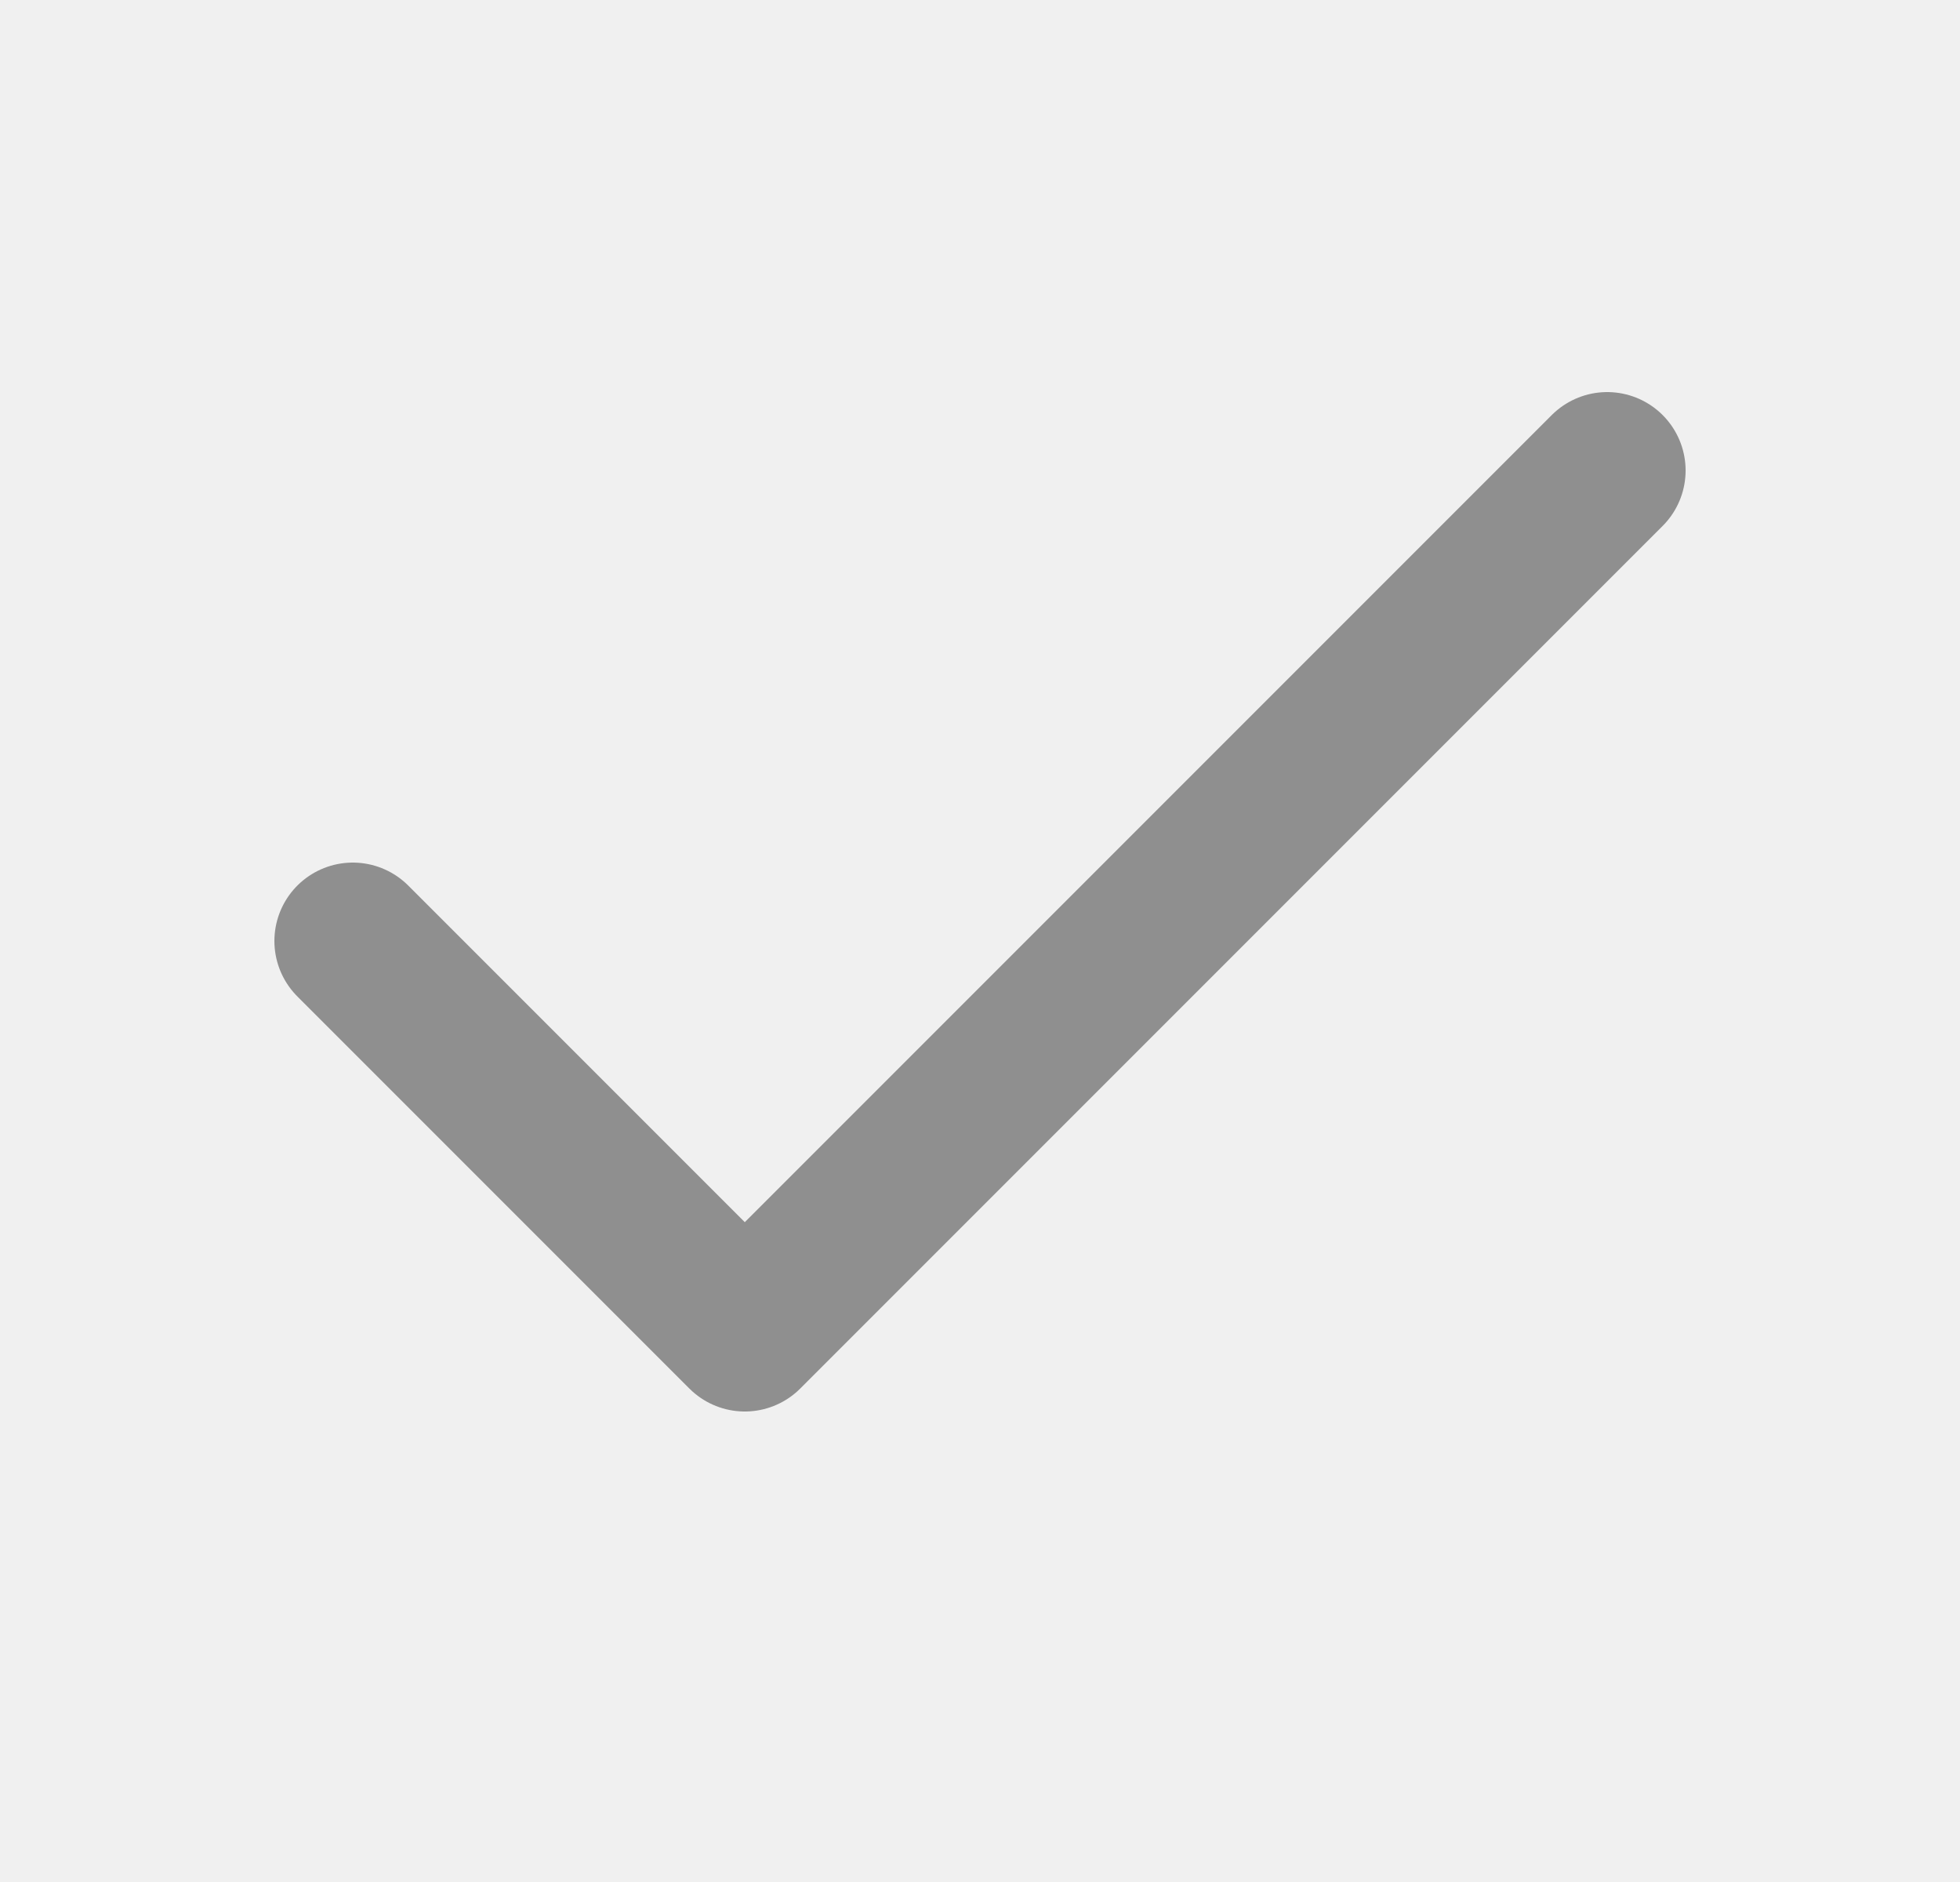
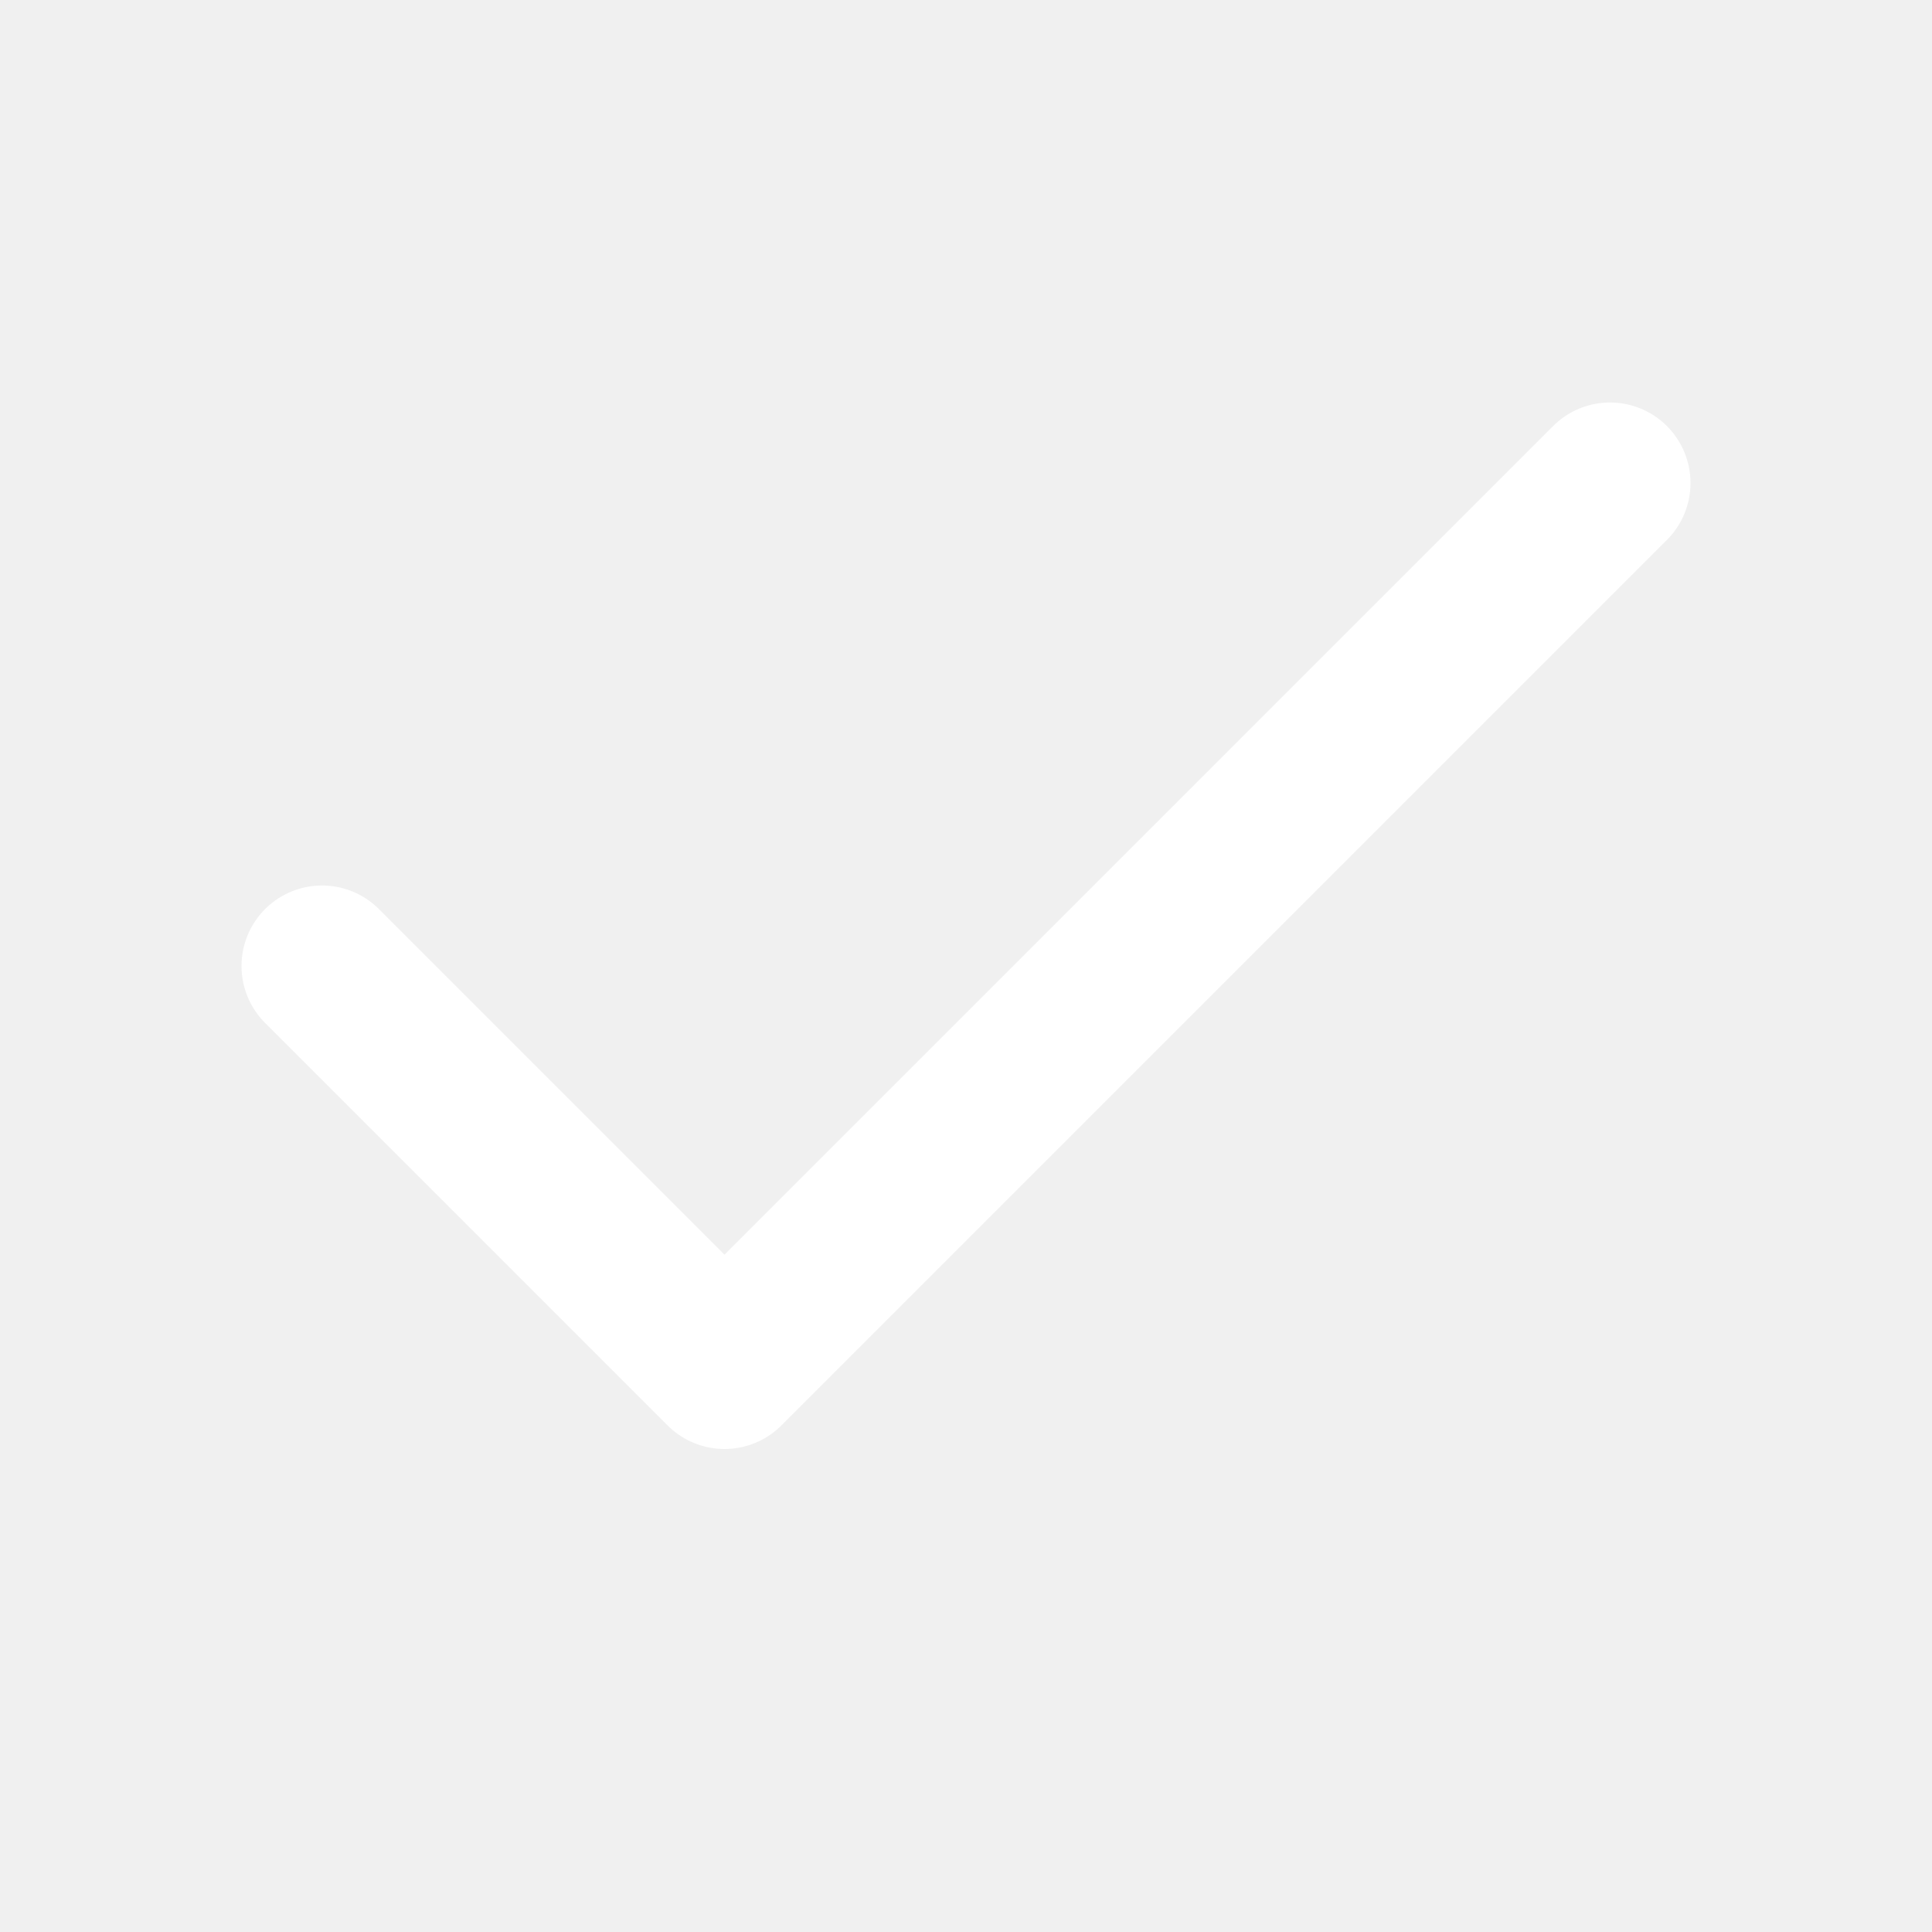
- <svg xmlns="http://www.w3.org/2000/svg" width="25" height="24" viewBox="0 0 25 24" fill="none">
-   <path d="M20.5 6L9.5 17L4.5 12" stroke="#8F8F8F" stroke-width="2" stroke-linecap="round" stroke-linejoin="round" />
+ <svg xmlns="http://www.w3.org/2000/svg" width="24" height="24" viewBox="0 0 24 24" fill="none" stroke="#ffffff" stroke-width="2" stroke-linecap="round" stroke-linejoin="round" class="feather feather-check">
+   <polyline points="20 6 9 17 4 12" />
</svg>
